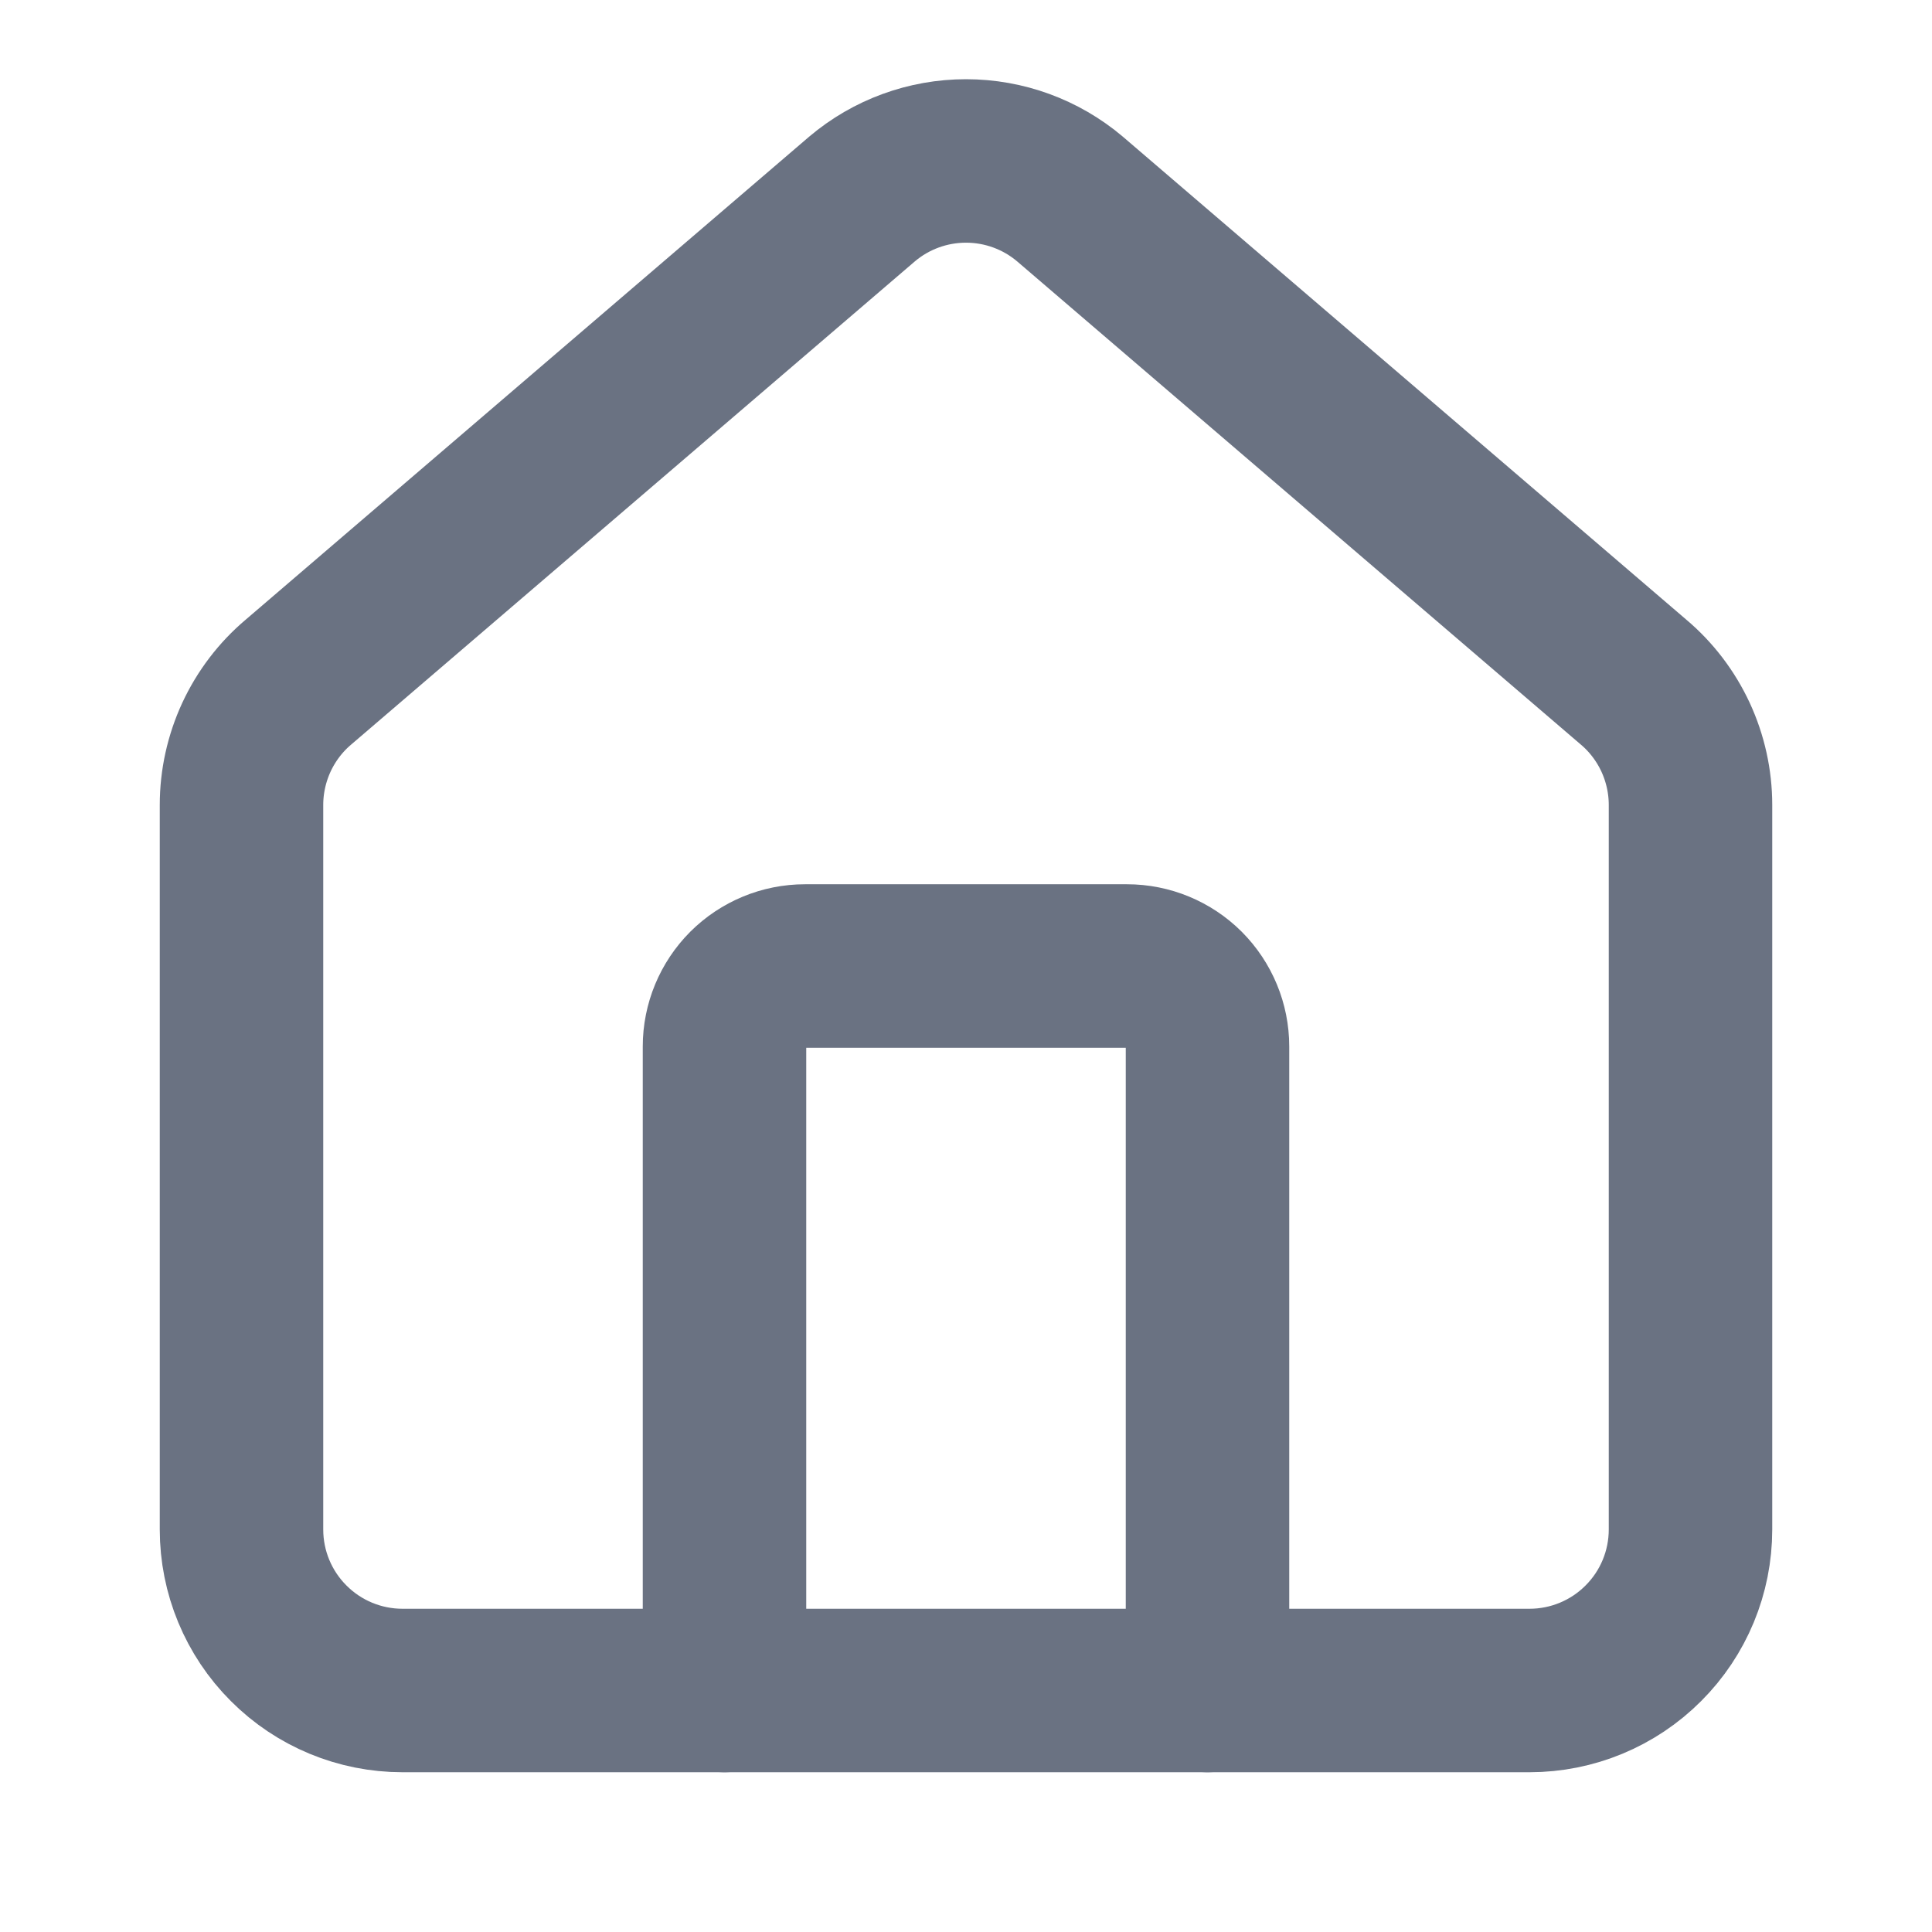
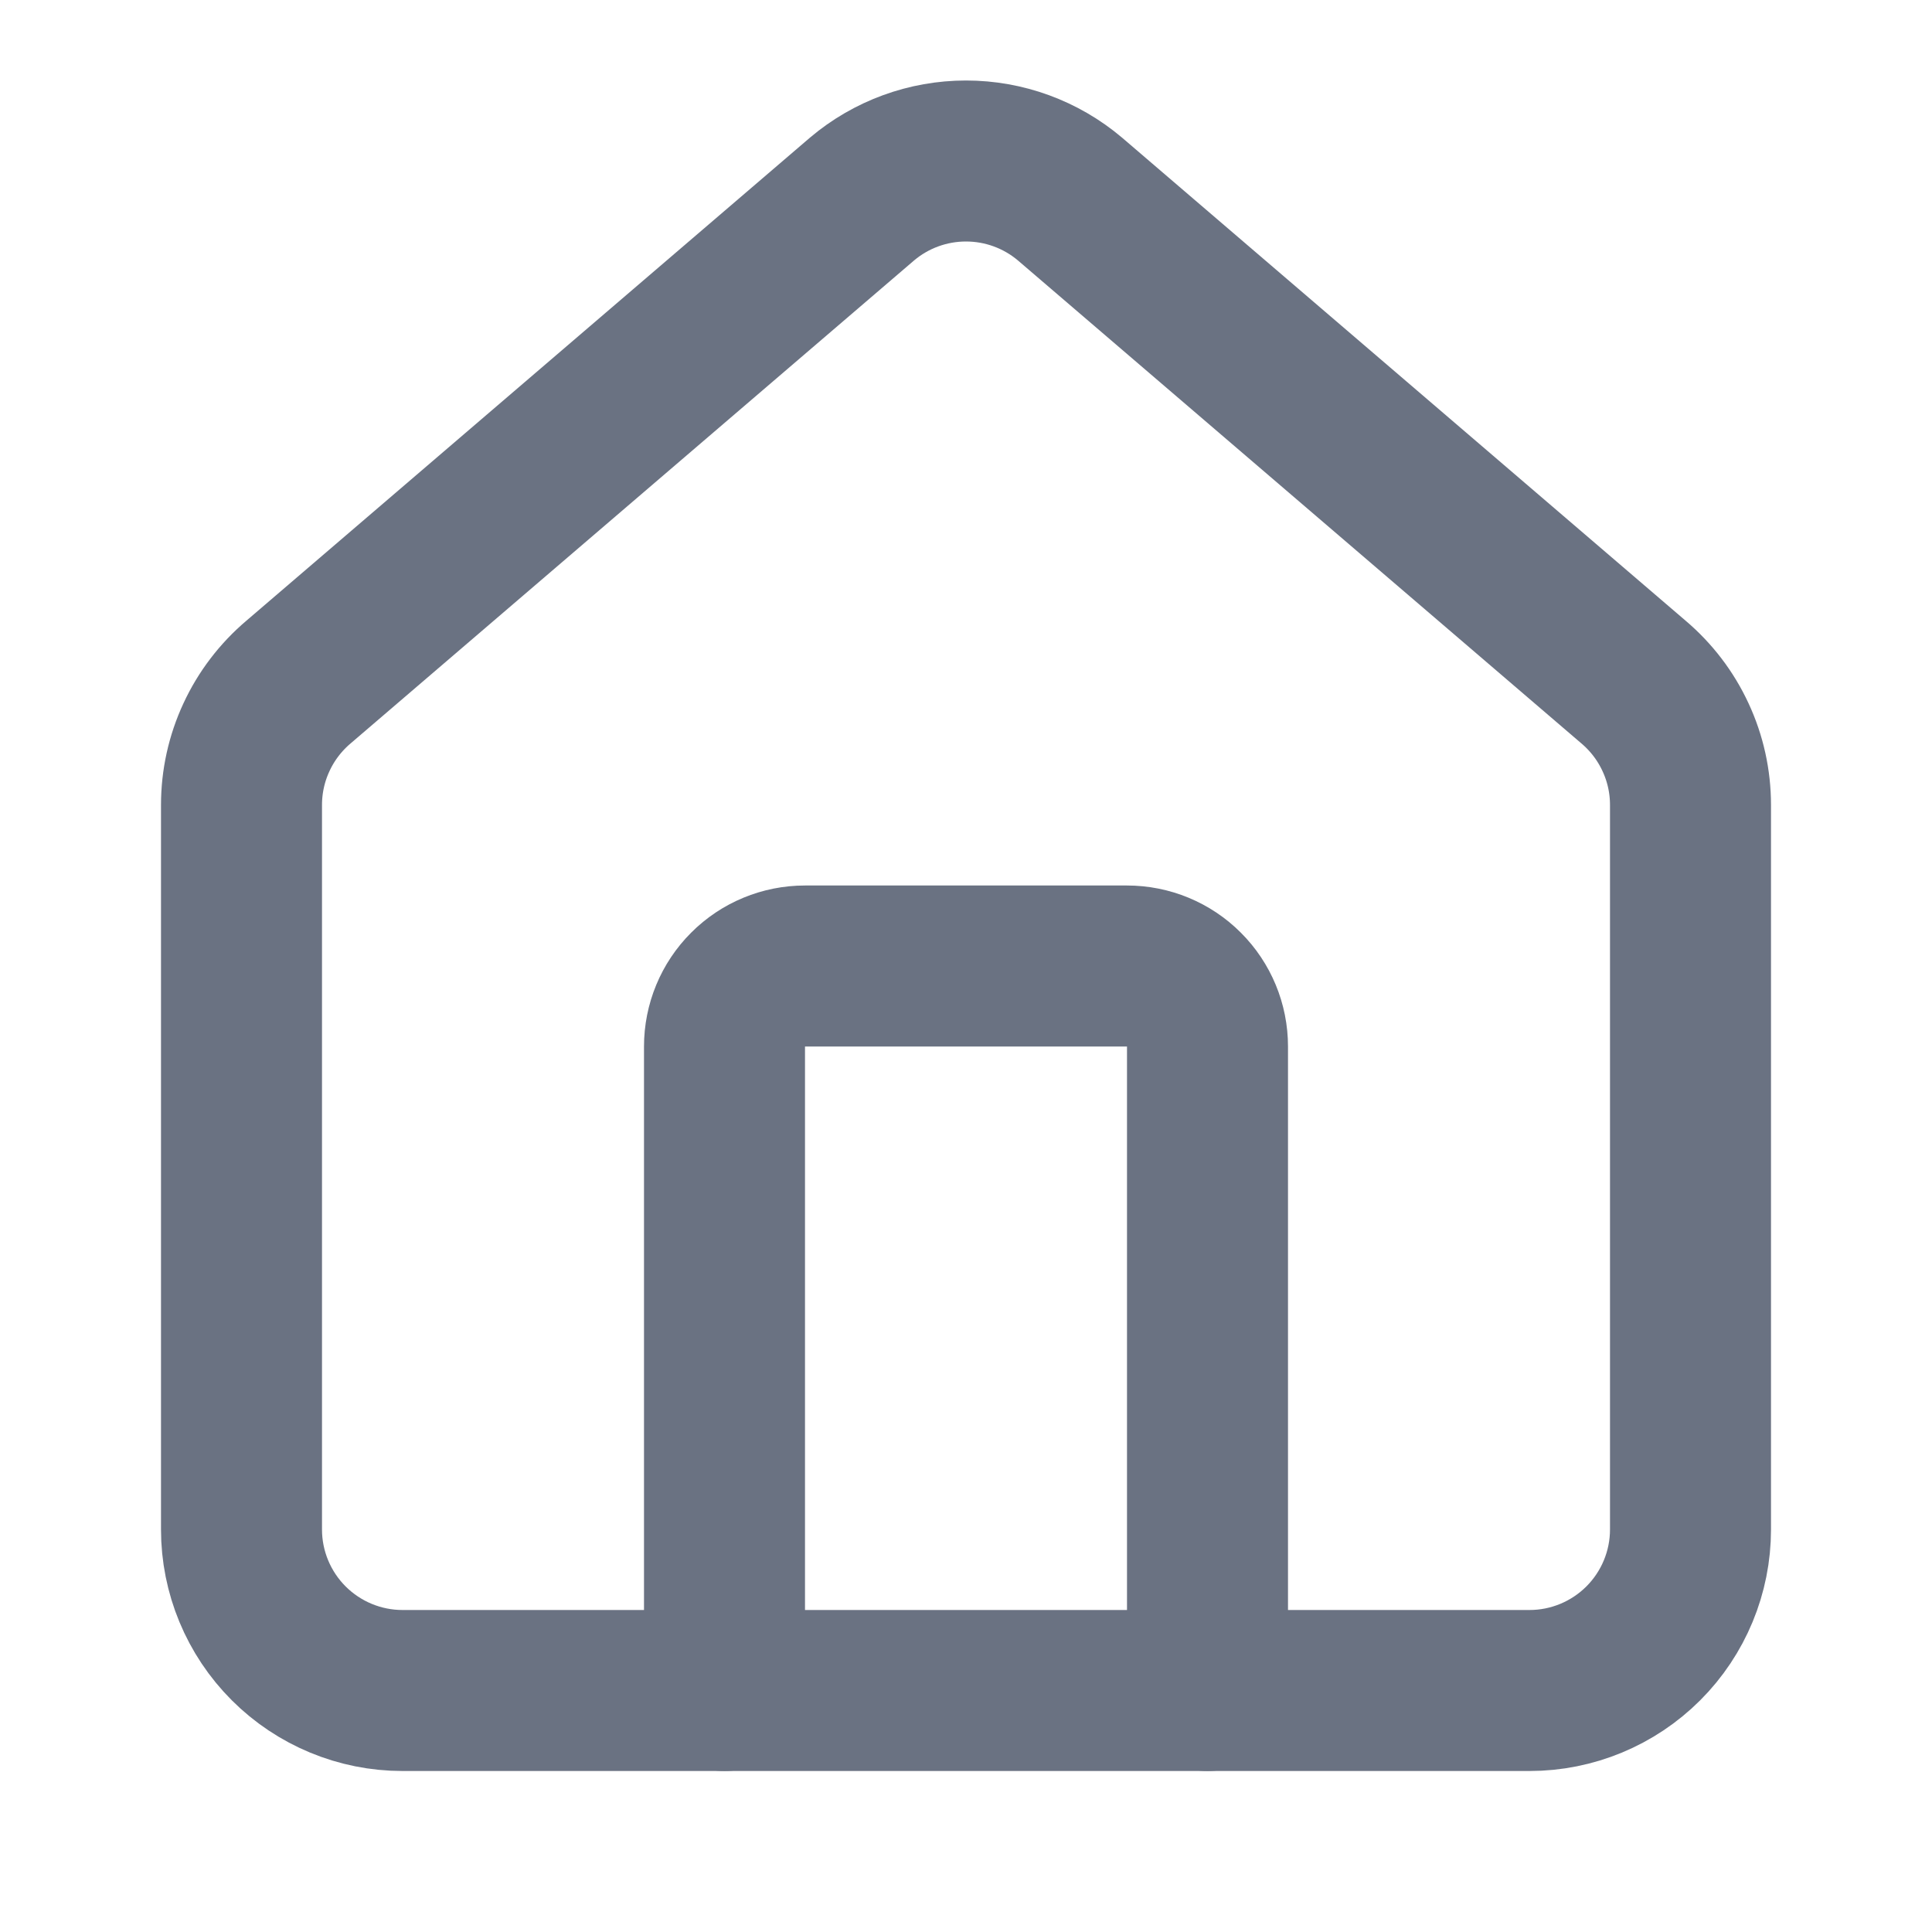
- <svg xmlns="http://www.w3.org/2000/svg" preserveAspectRatio="none" overflow="visible" style="display: block;" width="26" height="26" viewBox="0 0 26 26" fill="none">
-   <g id="åº1.1">
-     <path id="Vector" d="M16.25 22.75V14.083C16.25 13.796 16.136 13.521 15.933 13.317C15.729 13.114 15.454 13 15.167 13H10.833C10.546 13 10.271 13.114 10.067 13.317C9.864 13.521 9.75 13.796 9.75 14.083V22.75" stroke="#6A7282" stroke-width="2.2" stroke-linecap="round" stroke-linejoin="round" />
-     <path id="Vector_2" d="M3.25 10.833C3.25 10.518 3.319 10.207 3.451 9.921C3.584 9.635 3.777 9.381 4.018 9.178L11.601 2.678C11.992 2.347 12.488 2.166 13 2.166C13.512 2.166 14.008 2.347 14.399 2.678L21.982 9.178C22.223 9.381 22.416 9.635 22.549 9.921C22.681 10.207 22.75 10.518 22.75 10.833V20.583C22.75 21.158 22.522 21.709 22.115 22.115C21.709 22.522 21.158 22.75 20.583 22.75H5.417C4.842 22.75 4.291 22.522 3.885 22.115C3.478 21.709 3.25 21.158 3.25 20.583V10.833Z" stroke="#6A7282" stroke-width="2.2" stroke-linecap="round" stroke-linejoin="round" />
+ <svg xmlns="http://www.w3.org/2000/svg" preserveAspectRatio="none" overflow="visible" style="display: block;" width="24" height="24" viewBox="0 0 24 24" fill="none">
+   <g id="Icon">
+     <path id="Vector" d="M15 21V13C15 12.735 14.895 12.48 14.707 12.293C14.52 12.105 14.265 12 14 12H10C9.735 12 9.48 12.105 9.293 12.293C9.105 12.48 9 12.735 9 13V21" stroke="#6A7282" stroke-width="2" stroke-linecap="round" stroke-linejoin="round" />
+     <path id="Vector_2" d="M3 10C3 9.709 3.063 9.422 3.186 9.158C3.308 8.894 3.487 8.66 3.709 8.472L10.709 2.472C11.07 2.167 11.527 2 12 2C12.473 2 12.93 2.167 13.291 2.472L20.291 8.472C20.513 8.66 20.692 8.894 20.814 9.158C20.937 9.422 21 9.709 21 10V19C21 19.53 20.789 20.039 20.414 20.414C20.039 20.789 19.53 21 19 21H5C4.47 21 3.961 20.789 3.586 20.414C3.211 20.039 3 19.53 3 19V10Z" stroke="#6A7282" stroke-width="2" stroke-linecap="round" stroke-linejoin="round" />
  </g>
</svg>
